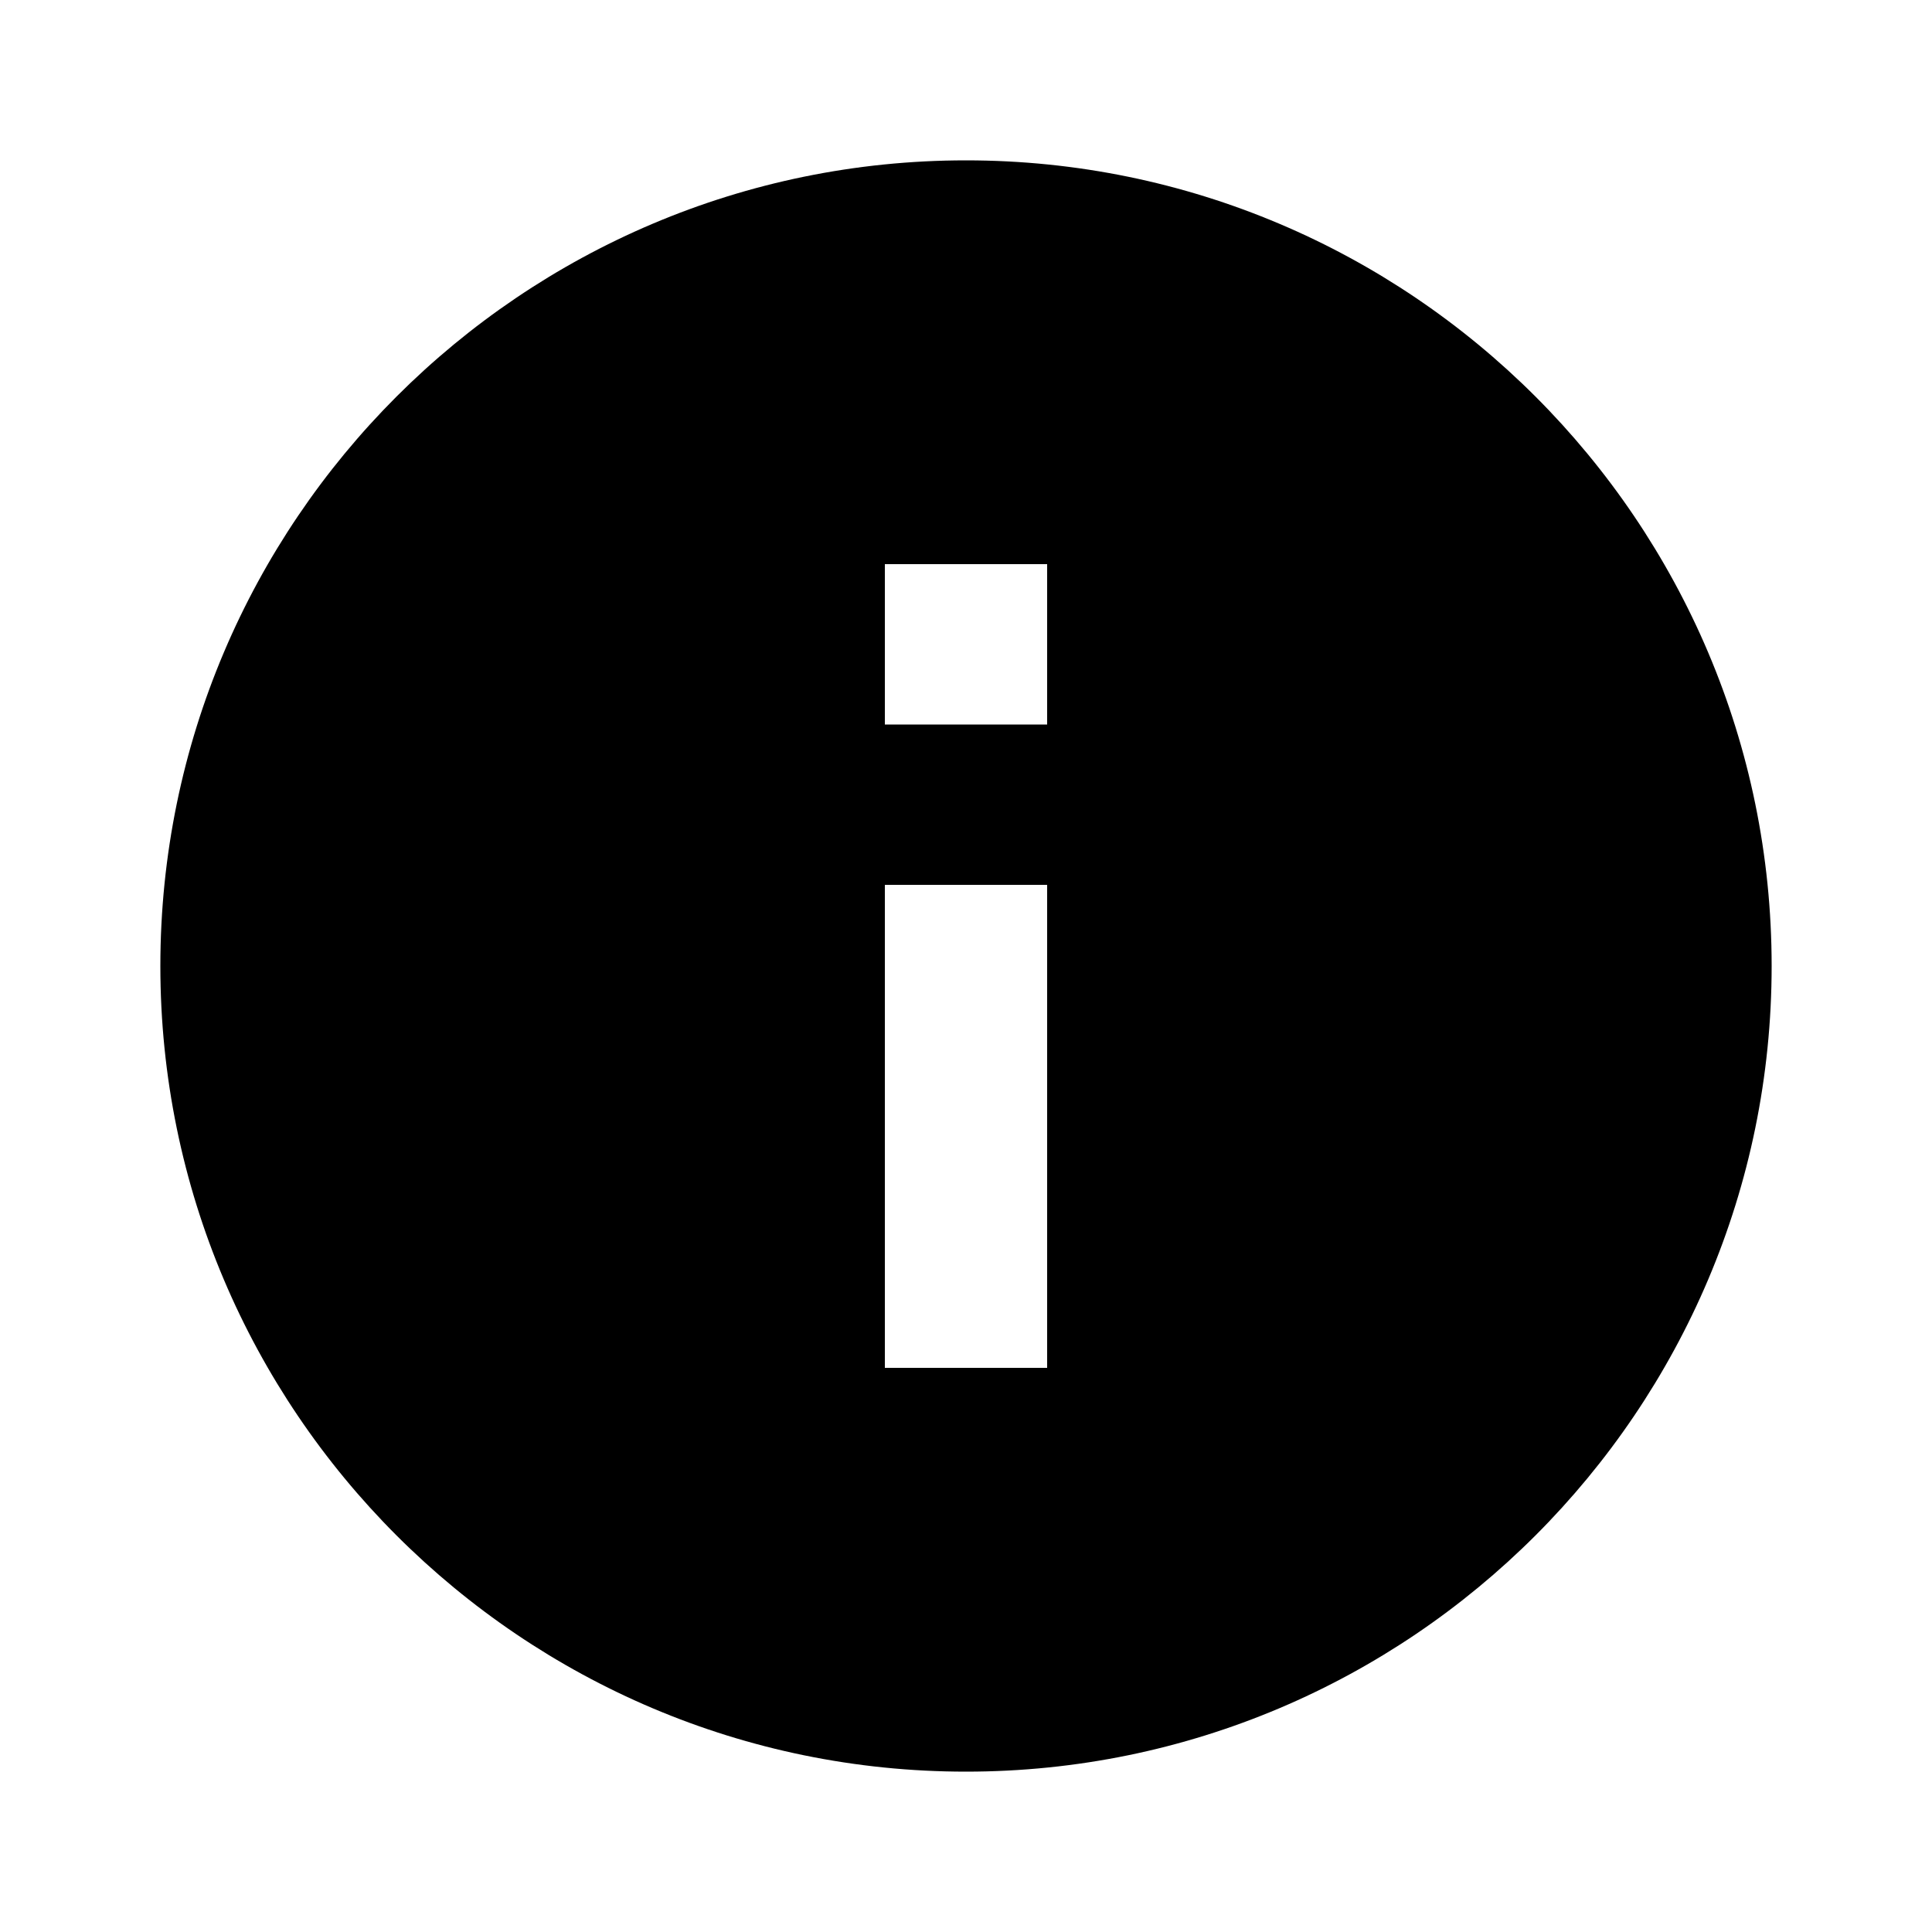
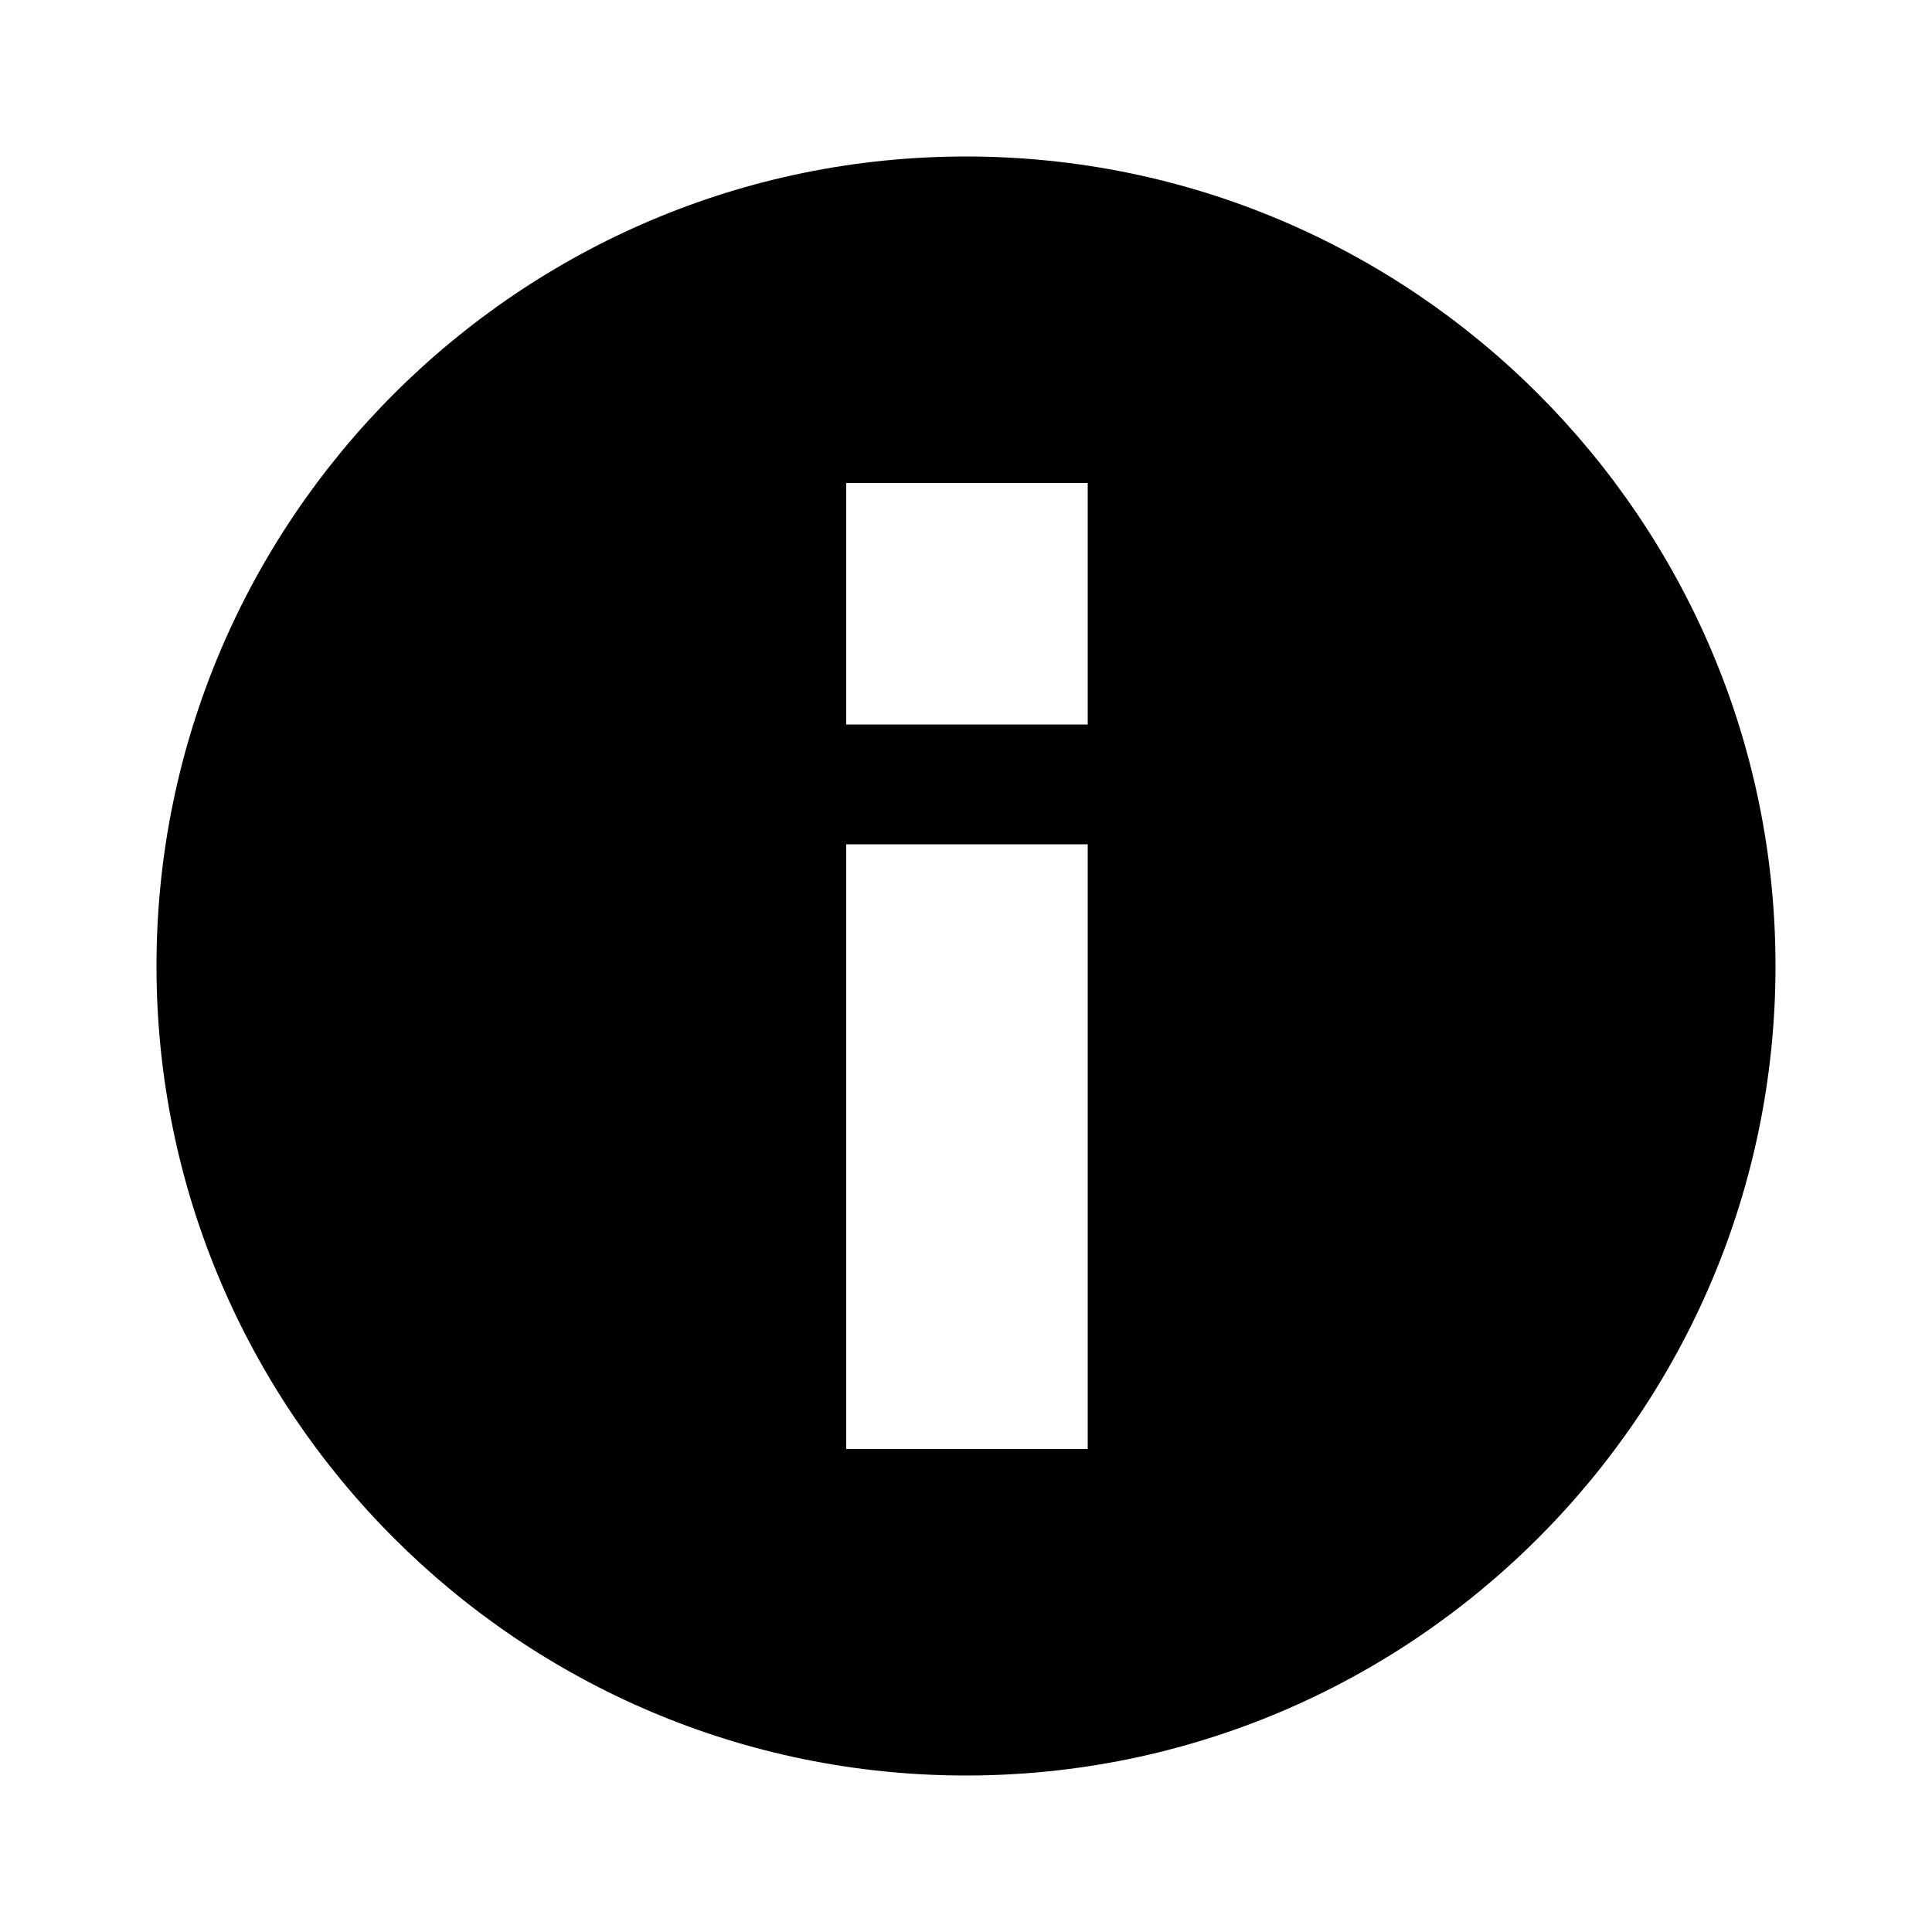
<svg xmlns="http://www.w3.org/2000/svg" viewBox="0 0 1000 1000">
-   <path d="M542 375h-84v-83h84zm0 333h-84V458h84zM500 83C270 83 83 270 83 500s187 417 417 417 417-187 417-417S730 83 500 83z" />
+   <path d="M563 375H438V250h125v125zm0 375H438V437h125v313zM500 81C269 81 81 269 81 500s188 419 419 419 419-188 419-419S731 81 500 81z" />
</svg>
